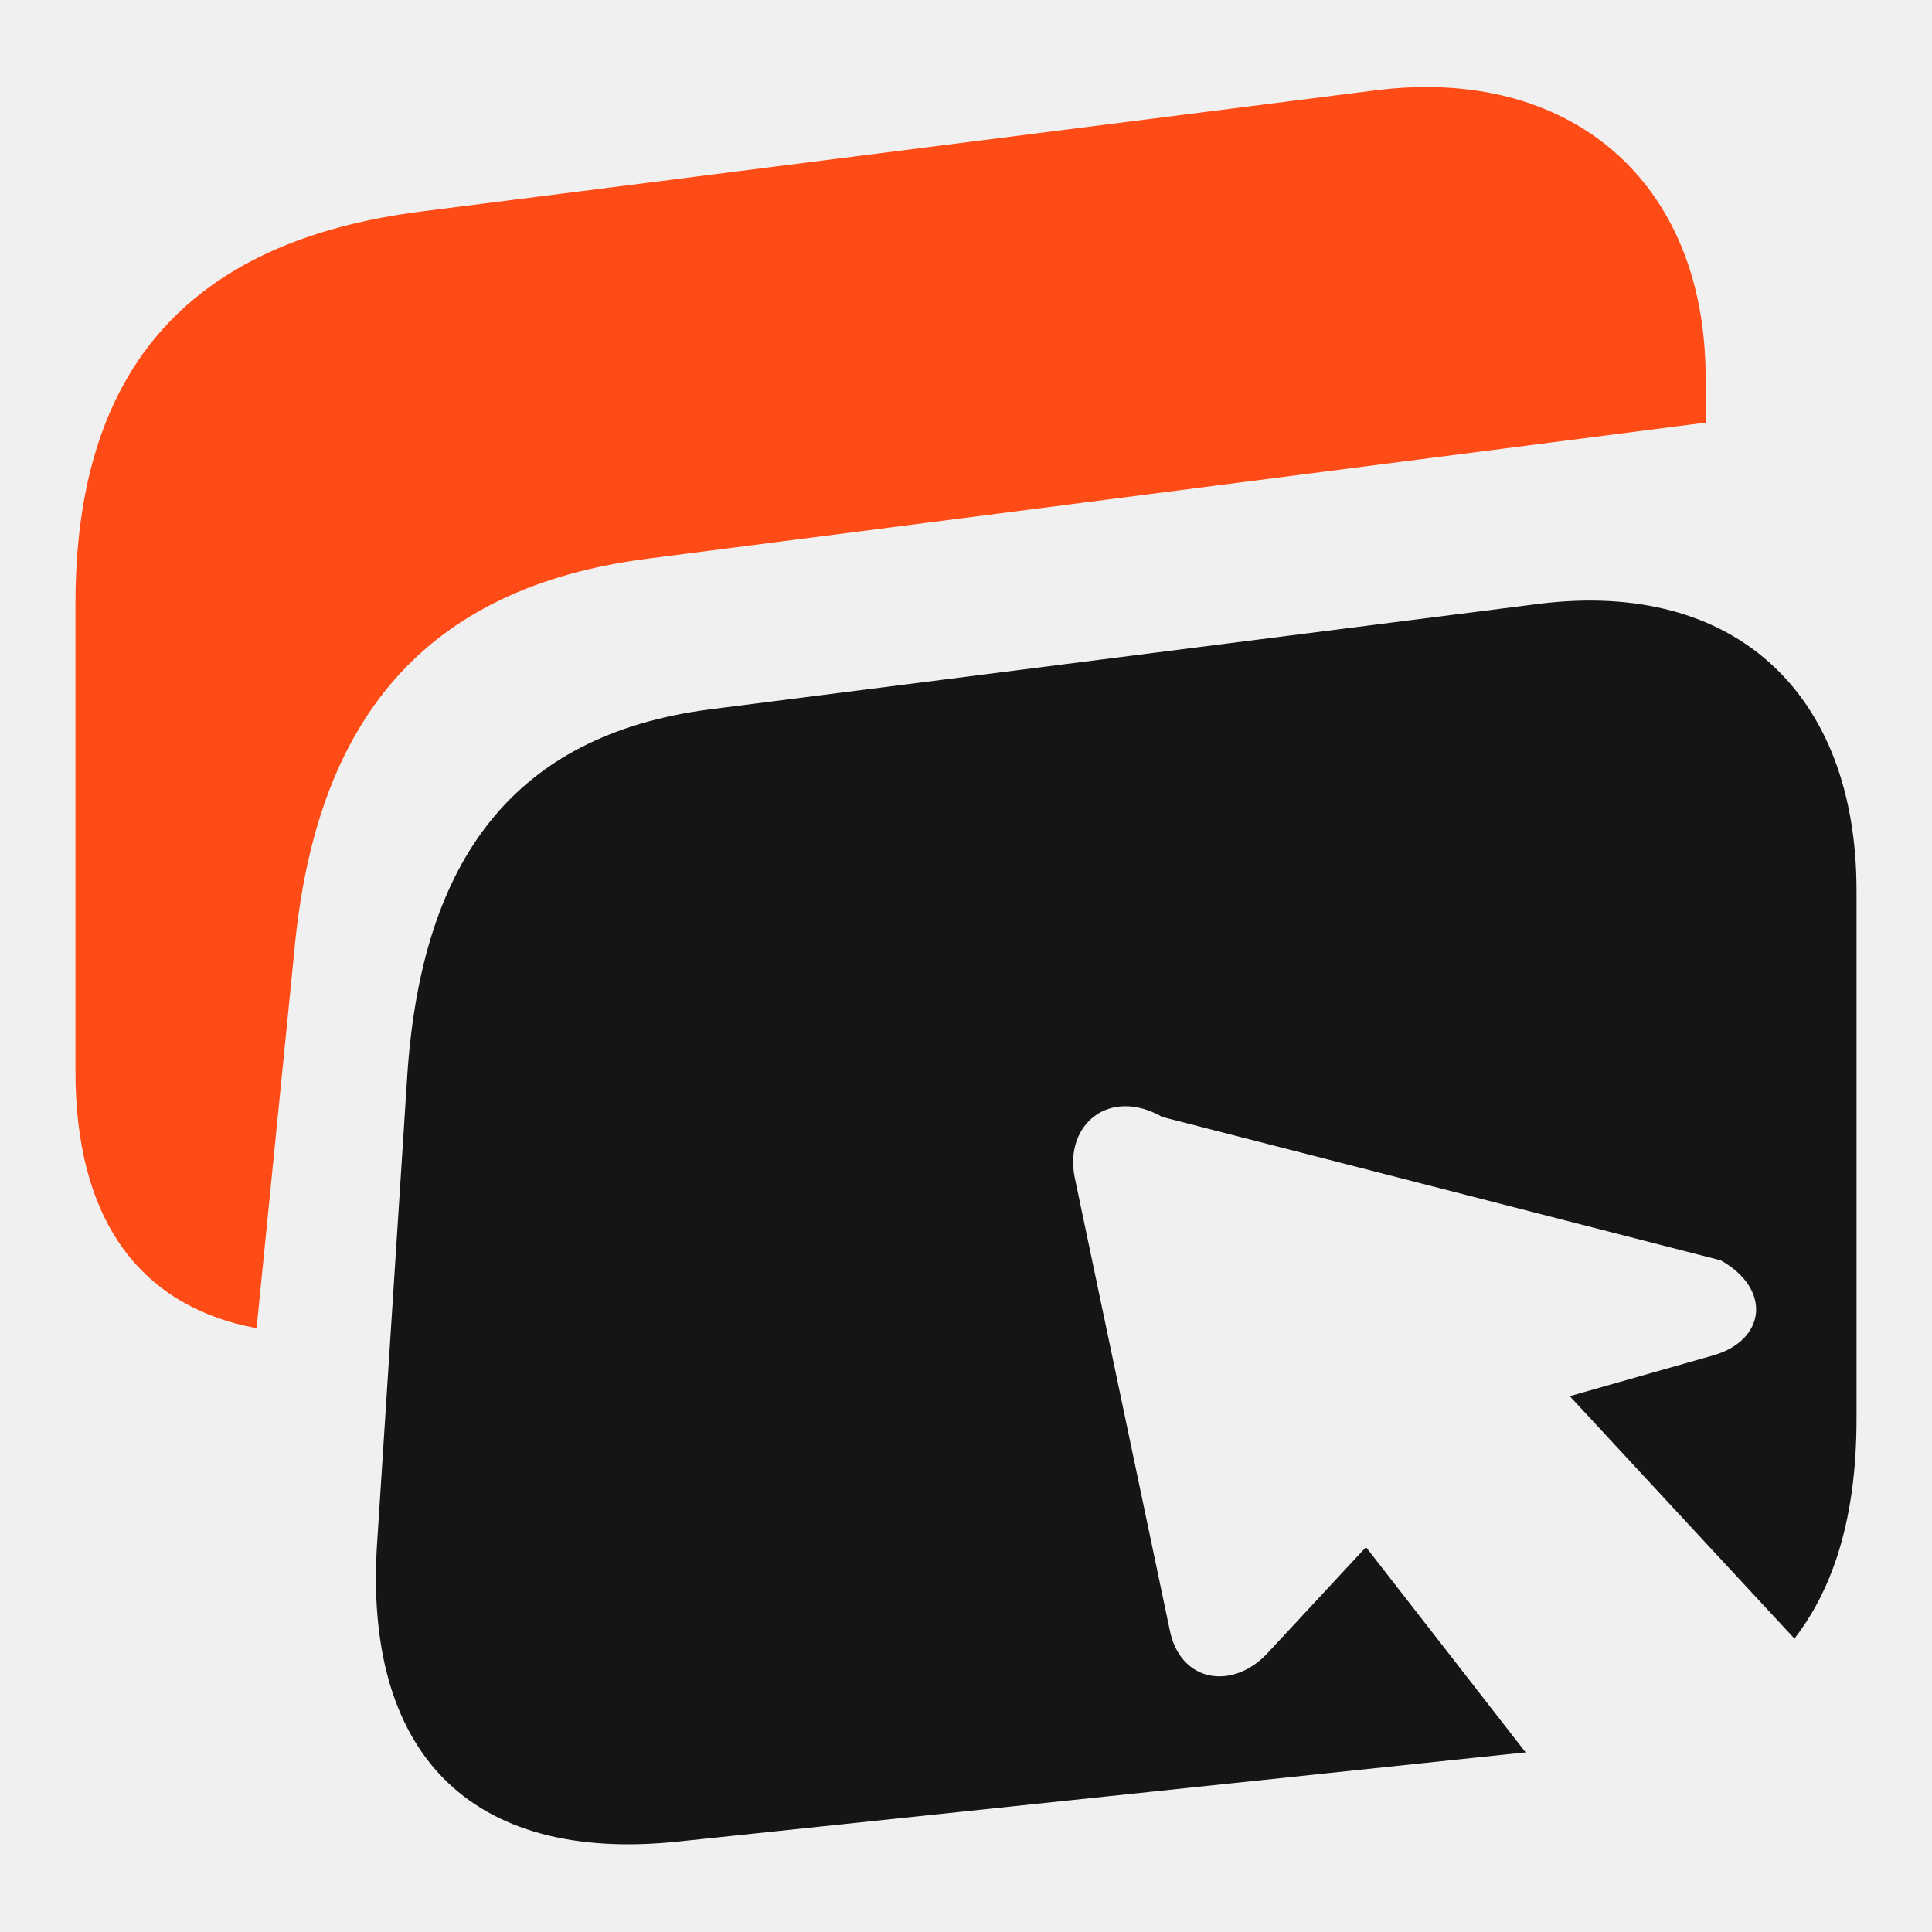
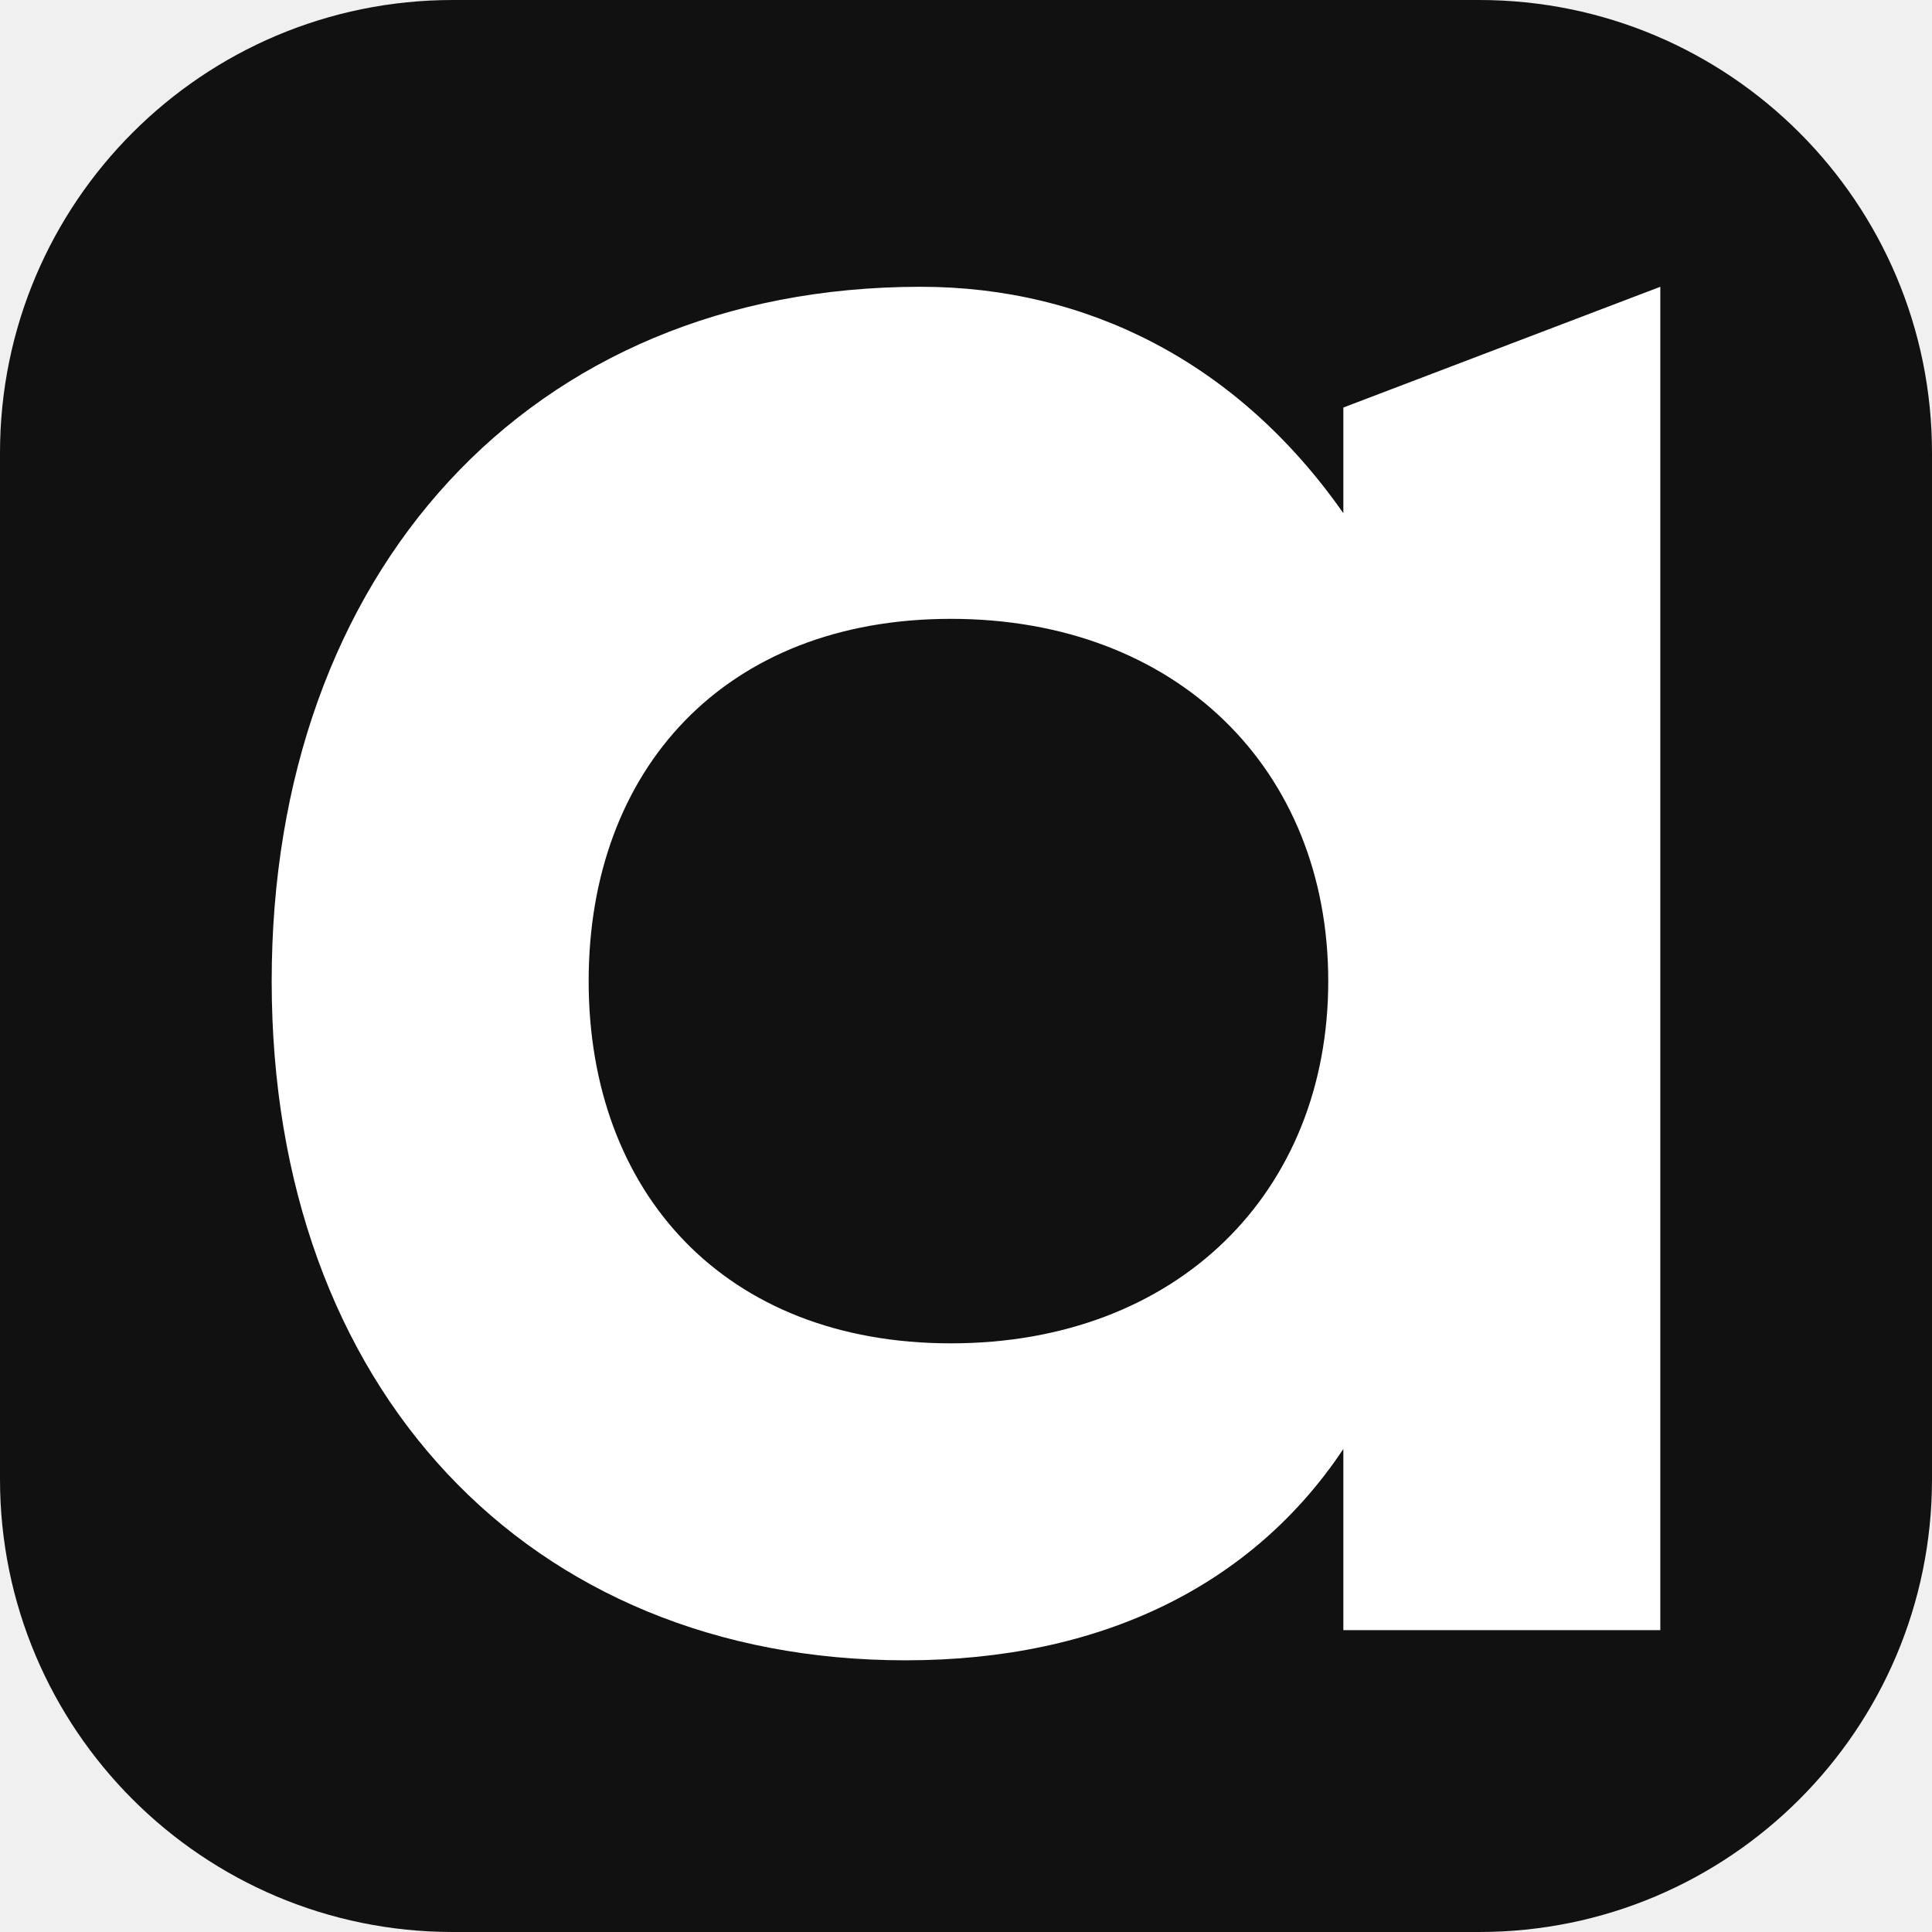
<svg xmlns="http://www.w3.org/2000/svg" width="128" height="128" viewBox="0 0 128 128" role="img" aria-labelledby="title description">
-   <defs>
-     <mask id="cursor-cutout" x="0" y="0" width="128" height="128" maskUnits="userSpaceOnUse">
-       <rect width="128" height="128" fill="#fff" />
-       <path d="M77 74C73.5 72 70.5 74.5 71.2 78L77.5 108C78.2 111.5 81.7 112 84 109.5L90.5 102.5L108 125L123 113L104 92.5L113.5 89.8C117 88.8 117.4 85.4 114 83.5Z" fill="#000" />
-     </mask>
-   </defs>
-   <path fill="#ff4b16" d="M28 14L91 6C104 4.3 113 12 113 25V28L43 37C28 38.9 20.9 47.8 19.5 63L17 88C9 86.5 5 80.5 5 71V40C5 25 12 16 28 14Z" />
-   <path class="front-card" fill="#151515" mask="url(#cursor-cutout)" d="M47 47L102 40C115 38.4 123 46 123 59V94C123 108 116 115 102 116L45 122C31 123.5 24 116 25 102L27 71C28 57 34 48.7 47 47Z" />
+   <rect width="128" height="128" rx="30" fill="#111111" />
+   <path fill="#ffffff" fill-rule="evenodd" d="M61 19C35 19 18 38 18 65C18 92 35 110 60 110C73 110 83 105 89 96V108H110V19L89 27V34C82 24 72 19 61 19ZM63 41C78 41 88 51 88 65C88 79 78 89 63 89C48 89 39 79 39 65C39 51 48 41 63 41Z" />
</svg>
